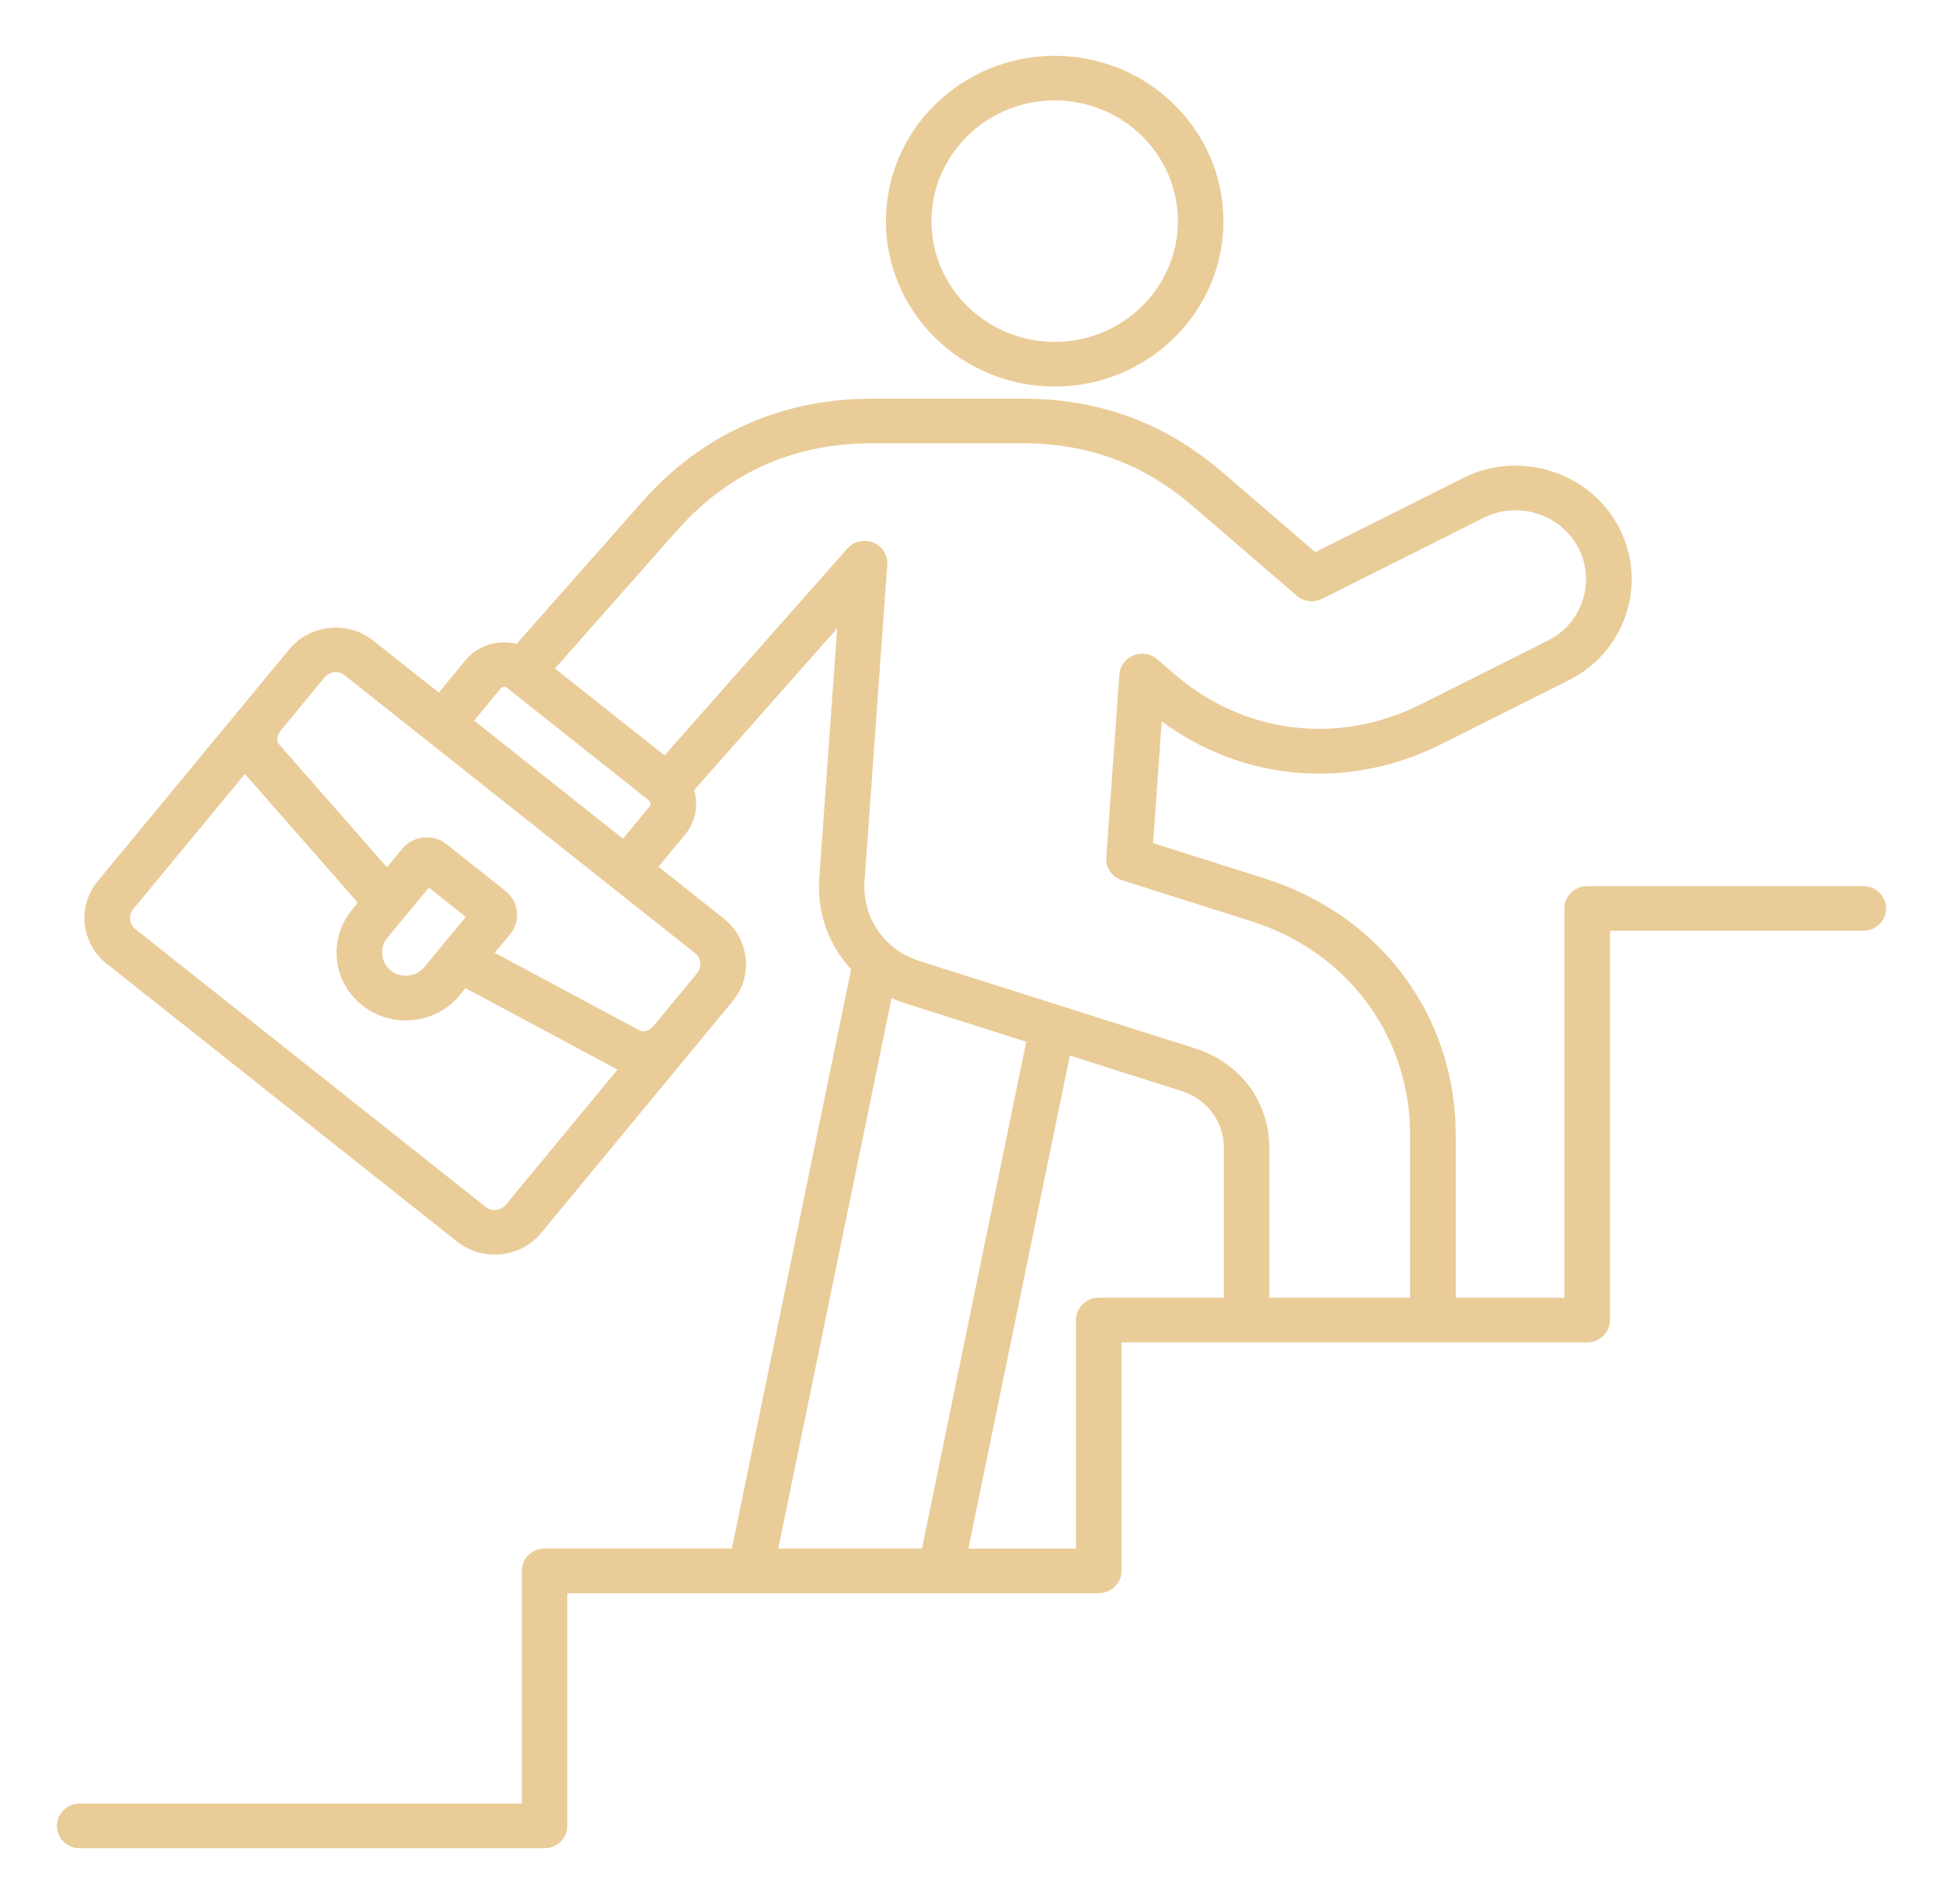
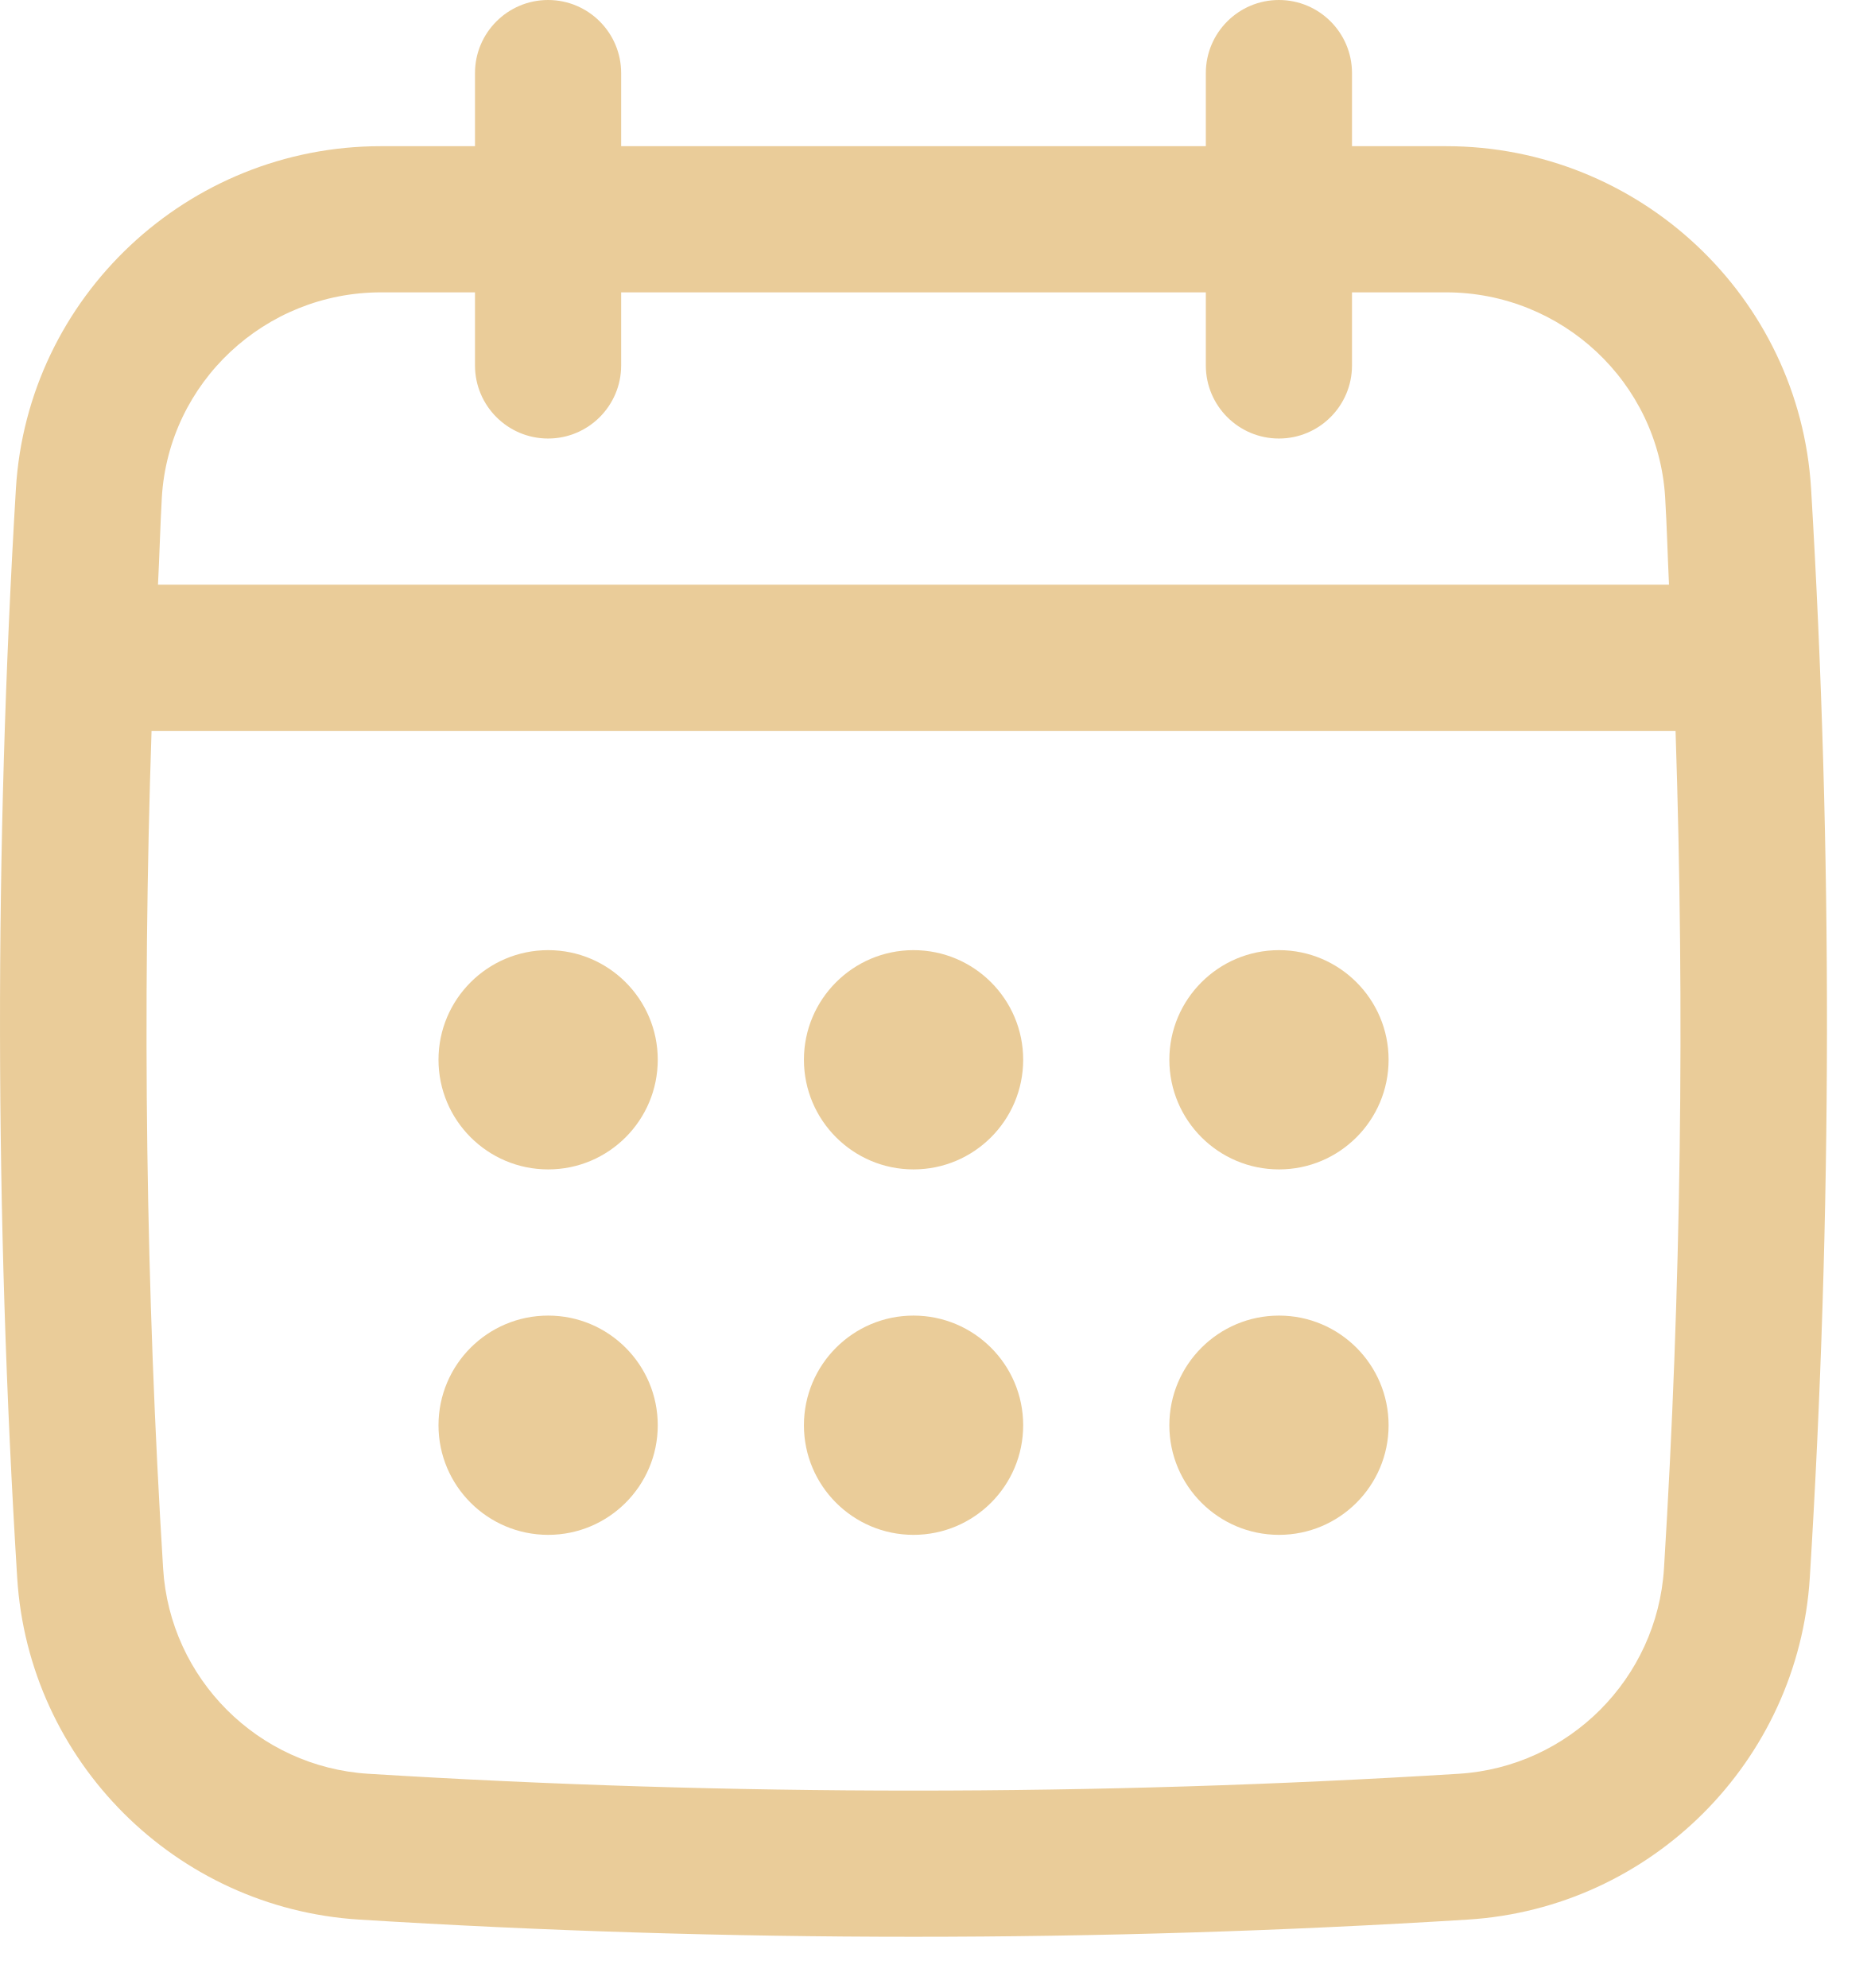
- <svg xmlns="http://www.w3.org/2000/svg" width="50" height="49" viewBox="0 0 50 49" fill="none">
-   <path d="M47.949 22.805H40.843C40.52 22.805 40.257 23.062 40.257 23.379V33.398H37.461V29.217C37.461 26.15 35.536 23.557 32.559 22.613L29.672 21.698L29.896 18.566C31.999 20.114 34.709 20.346 37.094 19.15L40.365 17.51C41.83 16.776 42.411 15.01 41.662 13.575C41.3 12.882 40.683 12.368 39.922 12.127C39.162 11.886 38.353 11.948 37.647 12.304L33.846 14.21L31.47 12.164C29.982 10.883 28.297 10.26 26.317 10.26H22.436C20.105 10.26 18.065 11.173 16.538 12.9L13.293 16.57C12.82 16.452 12.3 16.603 11.974 16.997L11.291 17.824L9.609 16.489C9.29 16.235 8.889 16.119 8.479 16.161C8.068 16.203 7.7 16.399 7.442 16.712L2.516 22.676C1.981 23.323 2.083 24.275 2.744 24.8L11.761 31.952C12.037 32.172 12.375 32.287 12.727 32.287C12.781 32.287 12.837 32.285 12.892 32.279C13.302 32.237 13.67 32.041 13.928 31.729L18.855 25.764C19.112 25.451 19.231 25.058 19.189 24.656C19.145 24.254 18.946 23.893 18.627 23.641L16.945 22.306L17.628 21.48C17.903 21.147 17.976 20.716 17.862 20.332L21.544 16.169L21.083 22.589C21.019 23.49 21.326 24.326 21.902 24.944L18.835 39.851H14.014C13.69 39.851 13.428 40.108 13.428 40.425V46.416H2.051C1.728 46.416 1.465 46.673 1.465 46.99C1.465 47.307 1.728 47.565 2.051 47.565H14.013C14.336 47.565 14.599 47.307 14.599 46.99V41.001H28.274C28.598 41.001 28.86 40.744 28.86 40.427V34.546H40.844C41.167 34.546 41.43 34.288 41.43 33.972V23.953H47.949C48.273 23.953 48.535 23.696 48.535 23.379C48.535 23.062 48.273 22.805 47.949 22.805ZM13.016 31.007C12.954 31.081 12.866 31.127 12.768 31.138C12.669 31.148 12.573 31.121 12.497 31.06L3.48 23.908C3.325 23.784 3.3 23.552 3.426 23.399L6.302 19.918L9.208 23.231L9.057 23.415C8.438 24.164 8.557 25.267 9.32 25.872C9.64 26.126 10.03 26.261 10.438 26.261C10.501 26.261 10.565 26.258 10.629 26.251C11.104 26.203 11.529 25.976 11.828 25.614L11.979 25.43L15.891 27.526L13.016 31.007ZM10.918 24.89C10.816 25.014 10.67 25.091 10.507 25.108C10.344 25.125 10.185 25.079 10.059 24.979C9.797 24.771 9.756 24.393 9.968 24.135L11.036 22.842L11.986 23.597L10.918 24.89ZM18.021 24.777C18.032 24.874 18.004 24.968 17.942 25.043L16.825 26.395C16.733 26.505 16.582 26.585 16.469 26.524L12.73 24.521L13.126 24.043C13.262 23.878 13.324 23.671 13.302 23.461C13.279 23.25 13.175 23.061 13.007 22.928L11.491 21.726C11.323 21.593 11.112 21.531 10.898 21.553C10.683 21.575 10.489 21.679 10.354 21.842L9.958 22.321L7.181 19.155C7.097 19.059 7.145 18.897 7.235 18.786L8.353 17.433C8.414 17.359 8.502 17.313 8.601 17.302C8.614 17.301 8.627 17.3 8.641 17.3C8.725 17.3 8.806 17.328 8.871 17.38L17.888 24.532C17.964 24.595 18.012 24.681 18.021 24.777ZM12.201 18.545L12.884 17.718C12.923 17.671 12.997 17.663 13.046 17.701L16.697 20.598C16.746 20.637 16.754 20.709 16.714 20.757L16.031 21.584L12.201 18.545ZM17.1 19.44L14.281 17.205L17.423 13.651C18.739 12.163 20.426 11.408 22.436 11.408H26.316C27.999 11.408 29.432 11.937 30.695 13.026L33.37 15.331C33.551 15.486 33.81 15.518 34.023 15.41L38.179 13.327C38.607 13.112 39.098 13.074 39.56 13.22C40.022 13.367 40.398 13.679 40.616 14.098C41.071 14.97 40.718 16.042 39.829 16.488L36.558 18.128C34.441 19.189 32.017 18.893 30.23 17.355L29.777 16.964C29.61 16.82 29.374 16.782 29.168 16.865C28.962 16.948 28.821 17.138 28.806 17.356L28.468 22.065C28.449 22.328 28.615 22.571 28.872 22.652L32.195 23.706C34.681 24.494 36.287 26.657 36.287 29.217V33.398H32.664V29.548C32.664 28.357 31.916 27.349 30.76 26.983L23.67 24.735C22.752 24.444 22.181 23.614 22.248 22.671L22.832 14.534C22.85 14.287 22.704 14.058 22.472 13.963C22.238 13.868 21.97 13.931 21.805 14.118L17.1 19.44ZM22.943 25.687C23.061 25.739 23.184 25.786 23.311 25.826L26.409 26.809L23.725 39.852H20.028L22.943 25.687ZM28.273 33.398C27.95 33.398 27.688 33.655 27.688 33.972V39.853H24.92L27.531 27.165L30.4 28.076C31.064 28.286 31.494 28.864 31.494 29.548V33.398H28.273ZM27.141 9.948C29.535 9.948 31.483 8.039 31.483 5.692C31.483 3.346 29.535 1.436 27.141 1.436C24.746 1.436 22.798 3.345 22.798 5.691C22.798 8.038 24.746 9.948 27.141 9.948ZM27.141 2.584C28.89 2.584 30.311 3.978 30.311 5.691C30.311 7.405 28.889 8.799 27.141 8.799C25.393 8.799 23.97 7.405 23.97 5.691C23.97 3.978 25.393 2.584 27.141 2.584Z" fill="#EACC99" />
+ <svg xmlns="http://www.w3.org/2000/svg" width="16" height="17" viewBox="0 0 16 17" fill="none">
+   <path d="M15.488 4.179C15.389 2.537 14.018 1.25 12.366 1.25H11.562V0.625C11.562 0.28 11.282 0 10.937 0C10.592 0 10.312 0.28 10.312 0.625V1.25H5.312V0.625C5.312 0.28 5.032 0 4.687 0C4.342 0 4.062 0.28 4.062 0.625V1.25H3.258C1.606 1.25 0.235 2.537 0.136 4.179C-0.049 7.268 -0.045 10.401 0.147 13.491C0.244 15.06 1.501 16.317 3.071 16.415C4.644 16.513 6.228 16.562 7.812 16.562C9.396 16.562 10.98 16.513 12.553 16.415C14.122 16.317 15.379 15.06 15.477 13.491C15.669 10.402 15.673 7.269 15.488 4.179ZM14.23 13.413C14.171 14.355 13.417 15.109 12.476 15.168C9.381 15.36 6.243 15.36 3.149 15.168C2.207 15.109 1.453 14.355 1.395 13.413C1.247 11.037 1.216 8.637 1.296 6.25H14.329C14.408 8.637 14.377 11.038 14.23 13.413ZM4.687 3.75C5.032 3.75 5.312 3.47 5.312 3.125V2.5H10.312V3.125C10.312 3.47 10.592 3.75 10.937 3.75C11.282 3.75 11.562 3.47 11.562 3.125V2.5H12.366C13.358 2.5 14.181 3.27 14.24 4.253C14.255 4.502 14.261 4.751 14.273 5H1.351C1.364 4.751 1.37 4.502 1.384 4.253C1.443 3.27 2.266 2.5 3.258 2.5H4.062V3.125C4.062 3.47 4.342 3.75 4.687 3.75Z" fill="#EACC99" />
+   <path d="M4.688 10C5.205 10 5.625 9.58 5.625 9.062C5.625 8.545 5.205 8.125 4.688 8.125C4.17 8.125 3.75 8.545 3.75 9.062C3.75 9.58 4.17 10 4.688 10Z" fill="#EACC99" />
+   <path d="M7.812 10C8.33 10 8.75 9.58 8.75 9.062C8.75 8.545 8.33 8.125 7.812 8.125C7.295 8.125 6.875 8.545 6.875 9.062C6.875 9.58 7.295 10 7.812 10Z" fill="#EACC99" />
+   <path d="M4.688 13.125C5.205 13.125 5.625 12.705 5.625 12.188C5.625 11.67 5.205 11.25 4.688 11.25C4.17 11.25 3.75 11.67 3.75 12.188C3.75 12.705 4.17 13.125 4.688 13.125Z" fill="#EACC99" />
+   <path d="M10.938 10C11.455 10 11.875 9.58 11.875 9.062C11.875 8.545 11.455 8.125 10.938 8.125C10.42 8.125 10 8.545 10 9.062C10 9.58 10.42 10 10.938 10Z" fill="#EACC99" />
+   <path d="M10.938 13.125C11.455 13.125 11.875 12.705 11.875 12.188C11.875 11.67 11.455 11.25 10.938 11.25C10.42 11.25 10 11.67 10 12.188C10 12.705 10.42 13.125 10.938 13.125Z" fill="#EACC99" />
+   <path d="M7.812 13.125C8.33 13.125 8.75 12.705 8.75 12.188C8.75 11.67 8.33 11.25 7.812 11.25C7.295 11.25 6.875 11.67 6.875 12.188C6.875 12.705 7.295 13.125 7.812 13.125Z" fill="#EACC99" />
</svg>
